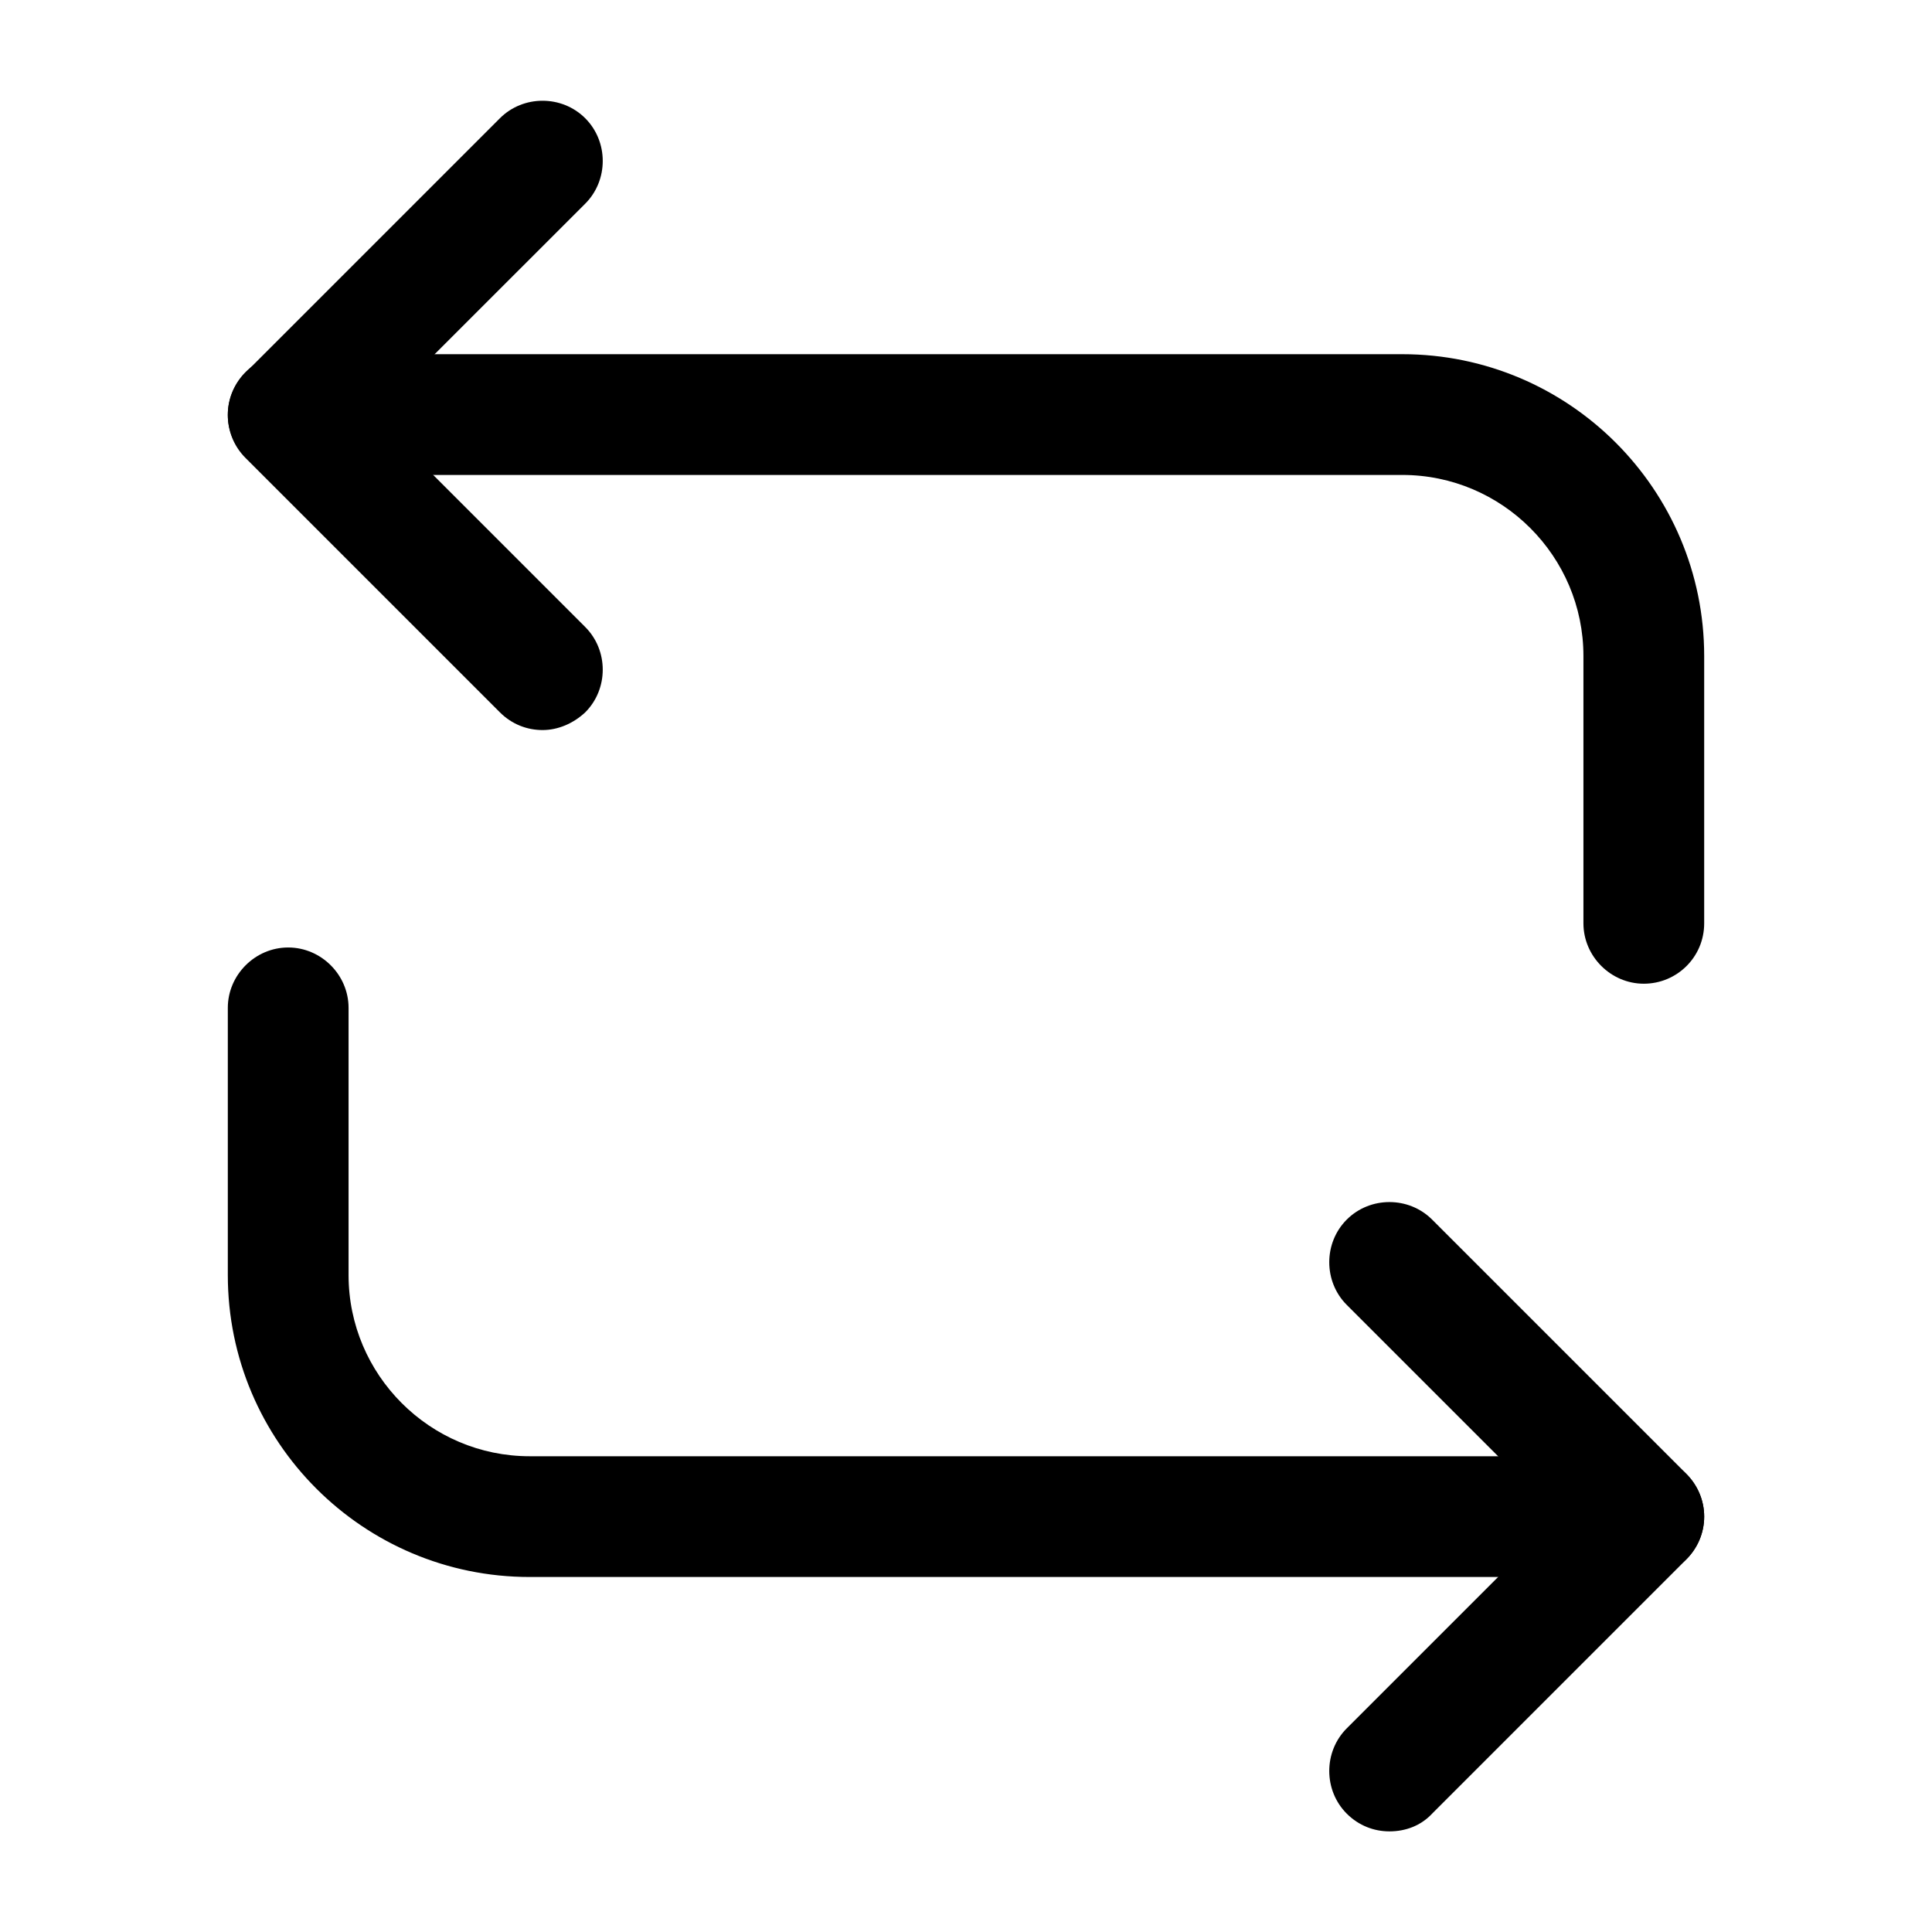
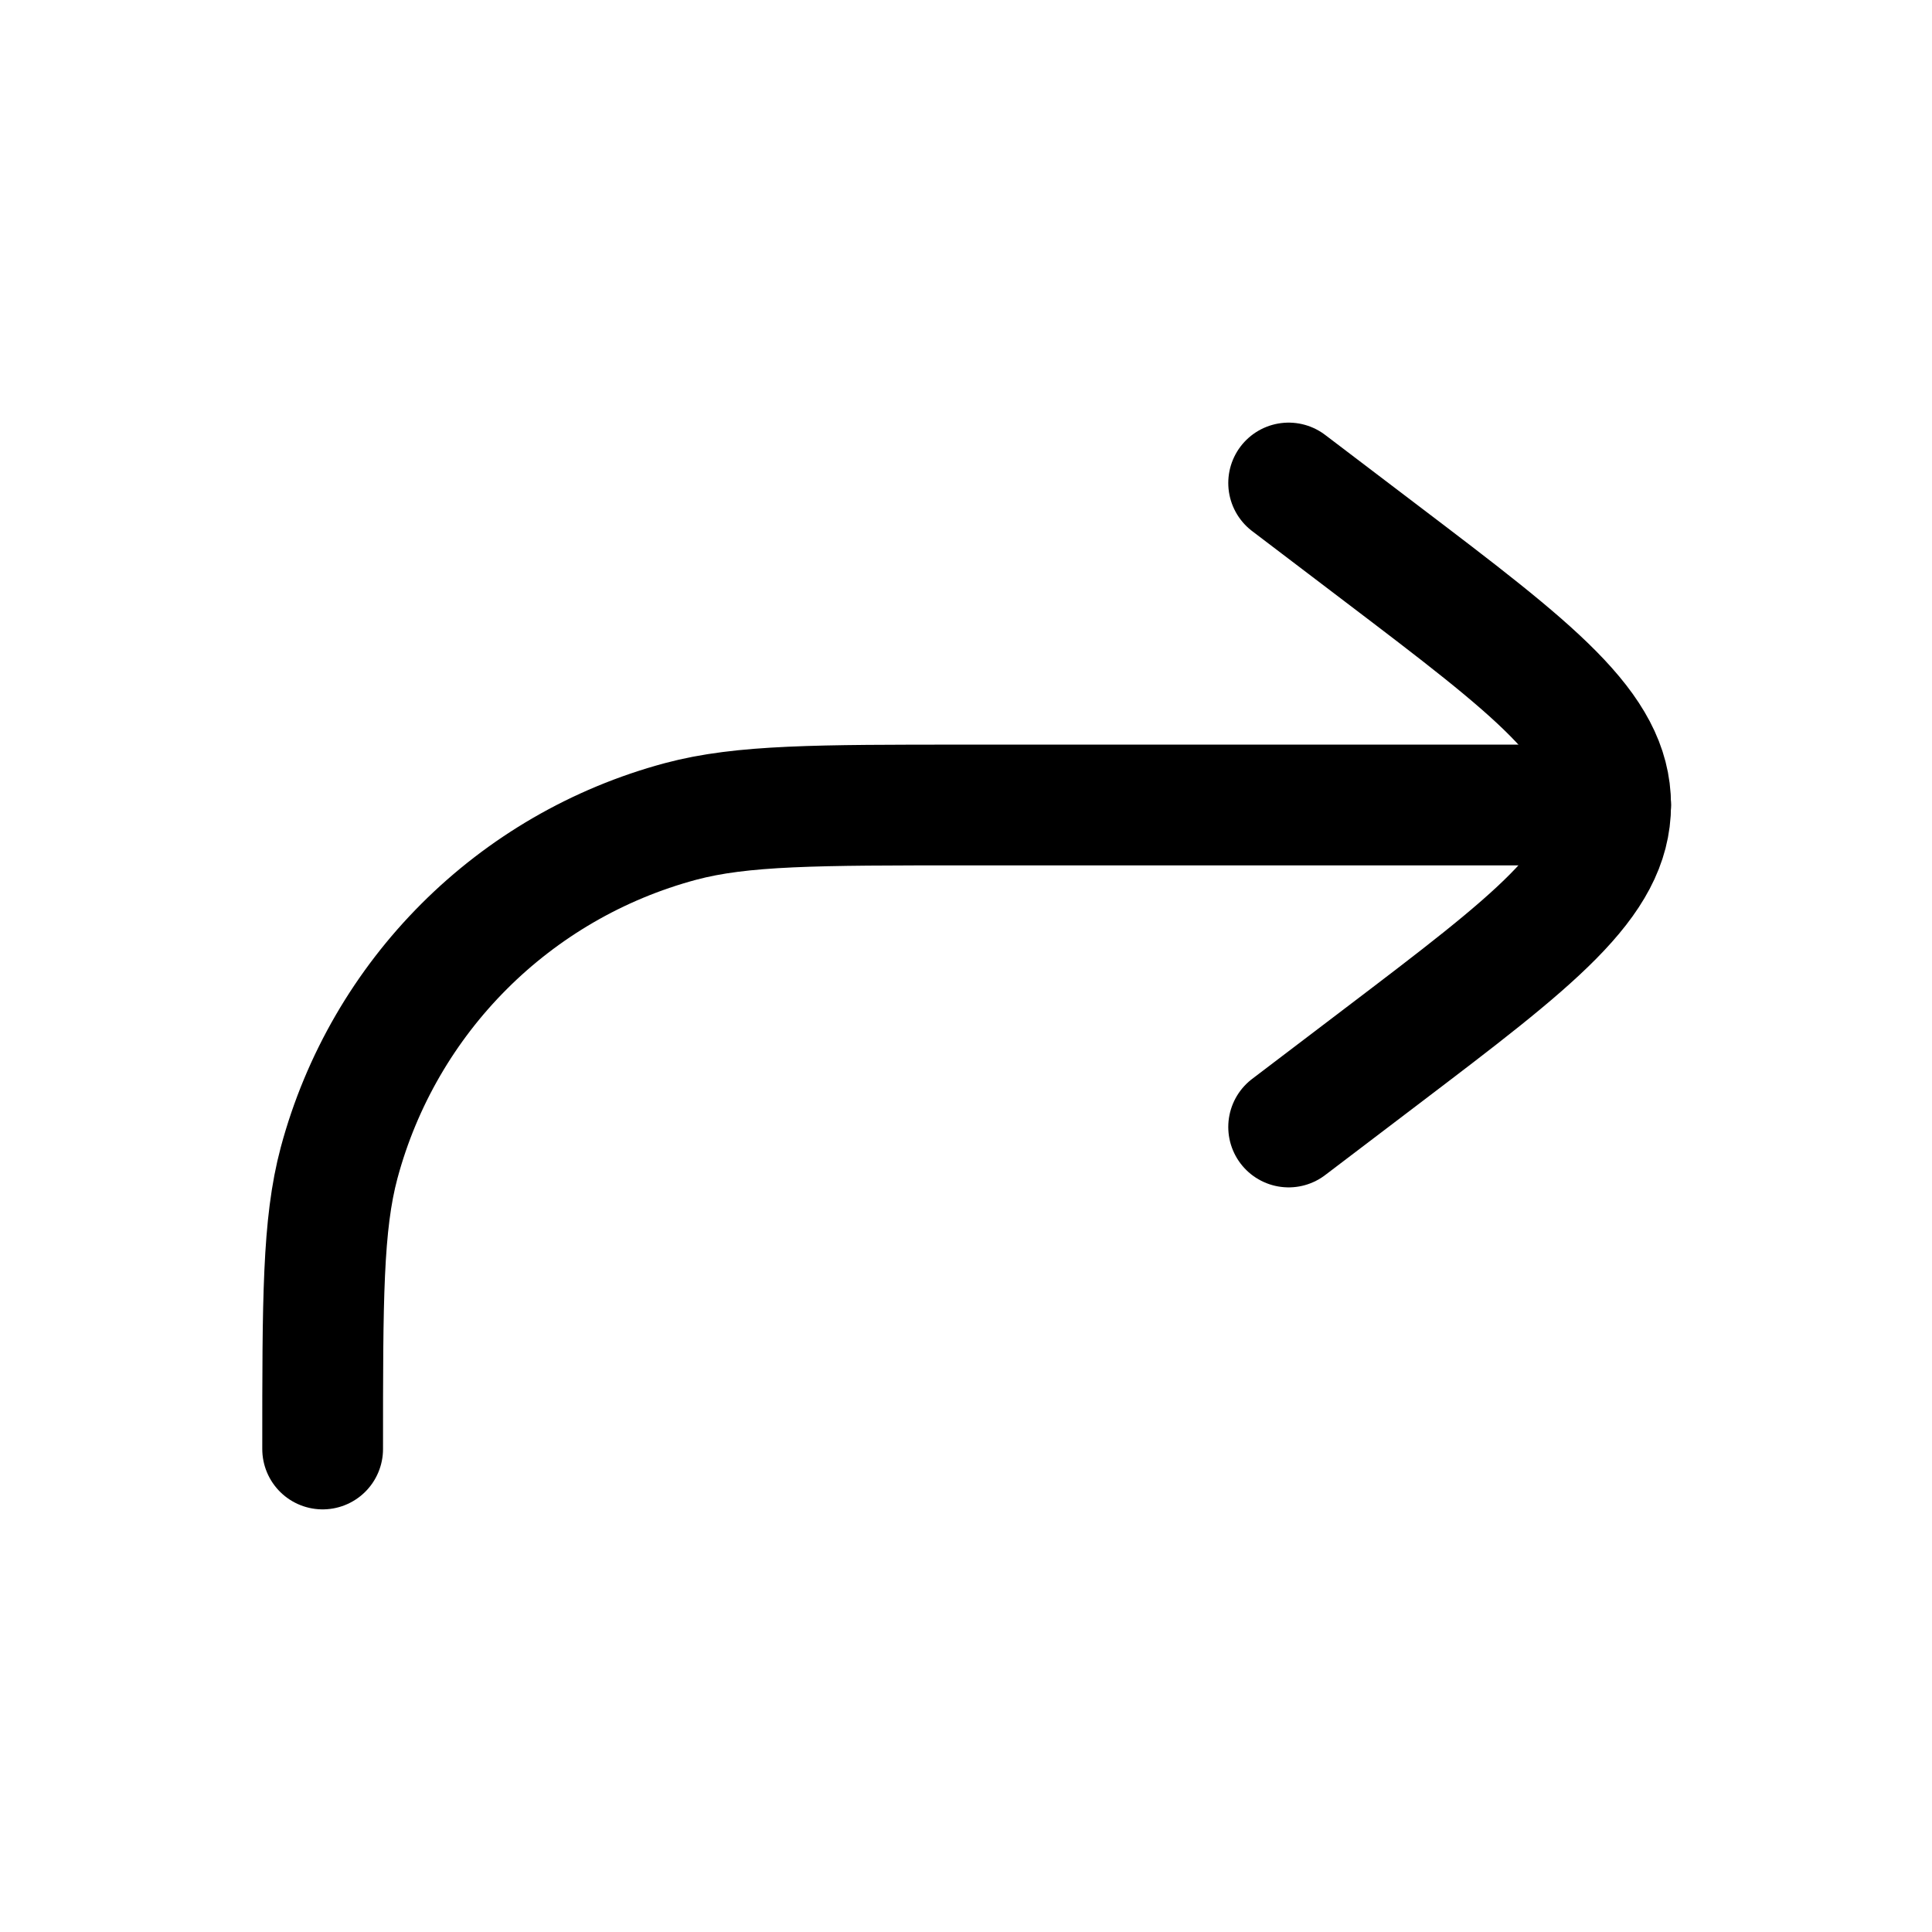
- <svg xmlns="http://www.w3.org/2000/svg" width="24" height="24" viewBox="0 0 24 24" fill="currentColor">
-   <path d="M20.42 12.22C20.01 12.22 19.67 11.88 19.67 11.47V8.15C19.67 6.91 18.66 5.9 17.42 5.9H3.58C3.17 5.9 2.83 5.56 2.83 5.15C2.83 4.74 3.17 4.4 3.58 4.4H17.42C19.49 4.4 21.17 6.08 21.17 8.15V11.47C21.17 11.89 20.83 12.22 20.42 12.22Z" />
-   <path d="M6.74 9.069C6.55 9.069 6.36 8.999 6.21 8.849L3.05 5.689C2.91 5.549 2.83 5.359 2.83 5.159C2.83 4.959 2.91 4.769 3.05 4.629L6.21 1.469C6.5 1.179 6.98 1.179 7.27 1.469C7.56 1.759 7.56 2.24 7.27 2.53L4.64 5.159L7.27 7.789C7.56 8.079 7.56 8.559 7.27 8.849C7.12 8.989 6.93 9.069 6.74 9.069Z" />
-   <path d="M20.42 19.59H6.58C4.51 19.59 2.83 17.91 2.83 15.839V12.52C2.83 12.11 3.17 11.77 3.58 11.77C3.99 11.77 4.33 12.11 4.33 12.52V15.839C4.33 17.079 5.34 18.09 6.58 18.09H20.42C20.83 18.09 21.17 18.43 21.17 18.84C21.17 19.25 20.83 19.59 20.42 19.59Z" />
-   <path d="M17.26 22.75C17.07 22.75 16.88 22.68 16.73 22.53C16.44 22.24 16.44 21.76 16.73 21.47L19.36 18.84L16.73 16.21C16.44 15.92 16.44 15.44 16.73 15.15C17.02 14.86 17.5 14.86 17.79 15.15L20.95 18.31C21.09 18.45 21.17 18.64 21.17 18.84C21.17 19.04 21.09 19.23 20.95 19.37L17.79 22.53C17.65 22.68 17.46 22.75 17.26 22.75Z" />
+ <svg xmlns="http://www.w3.org/2000/svg" width="24" height="24" viewBox="0 0 24 24" fill="none">
+   <path d="M20.008 10H12.008C10.148 10 9.218 10 8.455 10.204C6.384 10.759 4.767 12.377 4.212 14.447C4.008 15.21 4.008 16.14 4.008 18" stroke="currentColor" stroke-width="1.5" stroke-linecap="round" />
+   <path d="M16.008 6L17.162 6.877C19.059 8.318 20.008 9.039 20.008 10C20.008 10.961 19.059 11.682 17.162 13.123L16.008 14" stroke="currentColor" stroke-width="1.5" stroke-linecap="round" stroke-linejoin="round" />
</svg>
